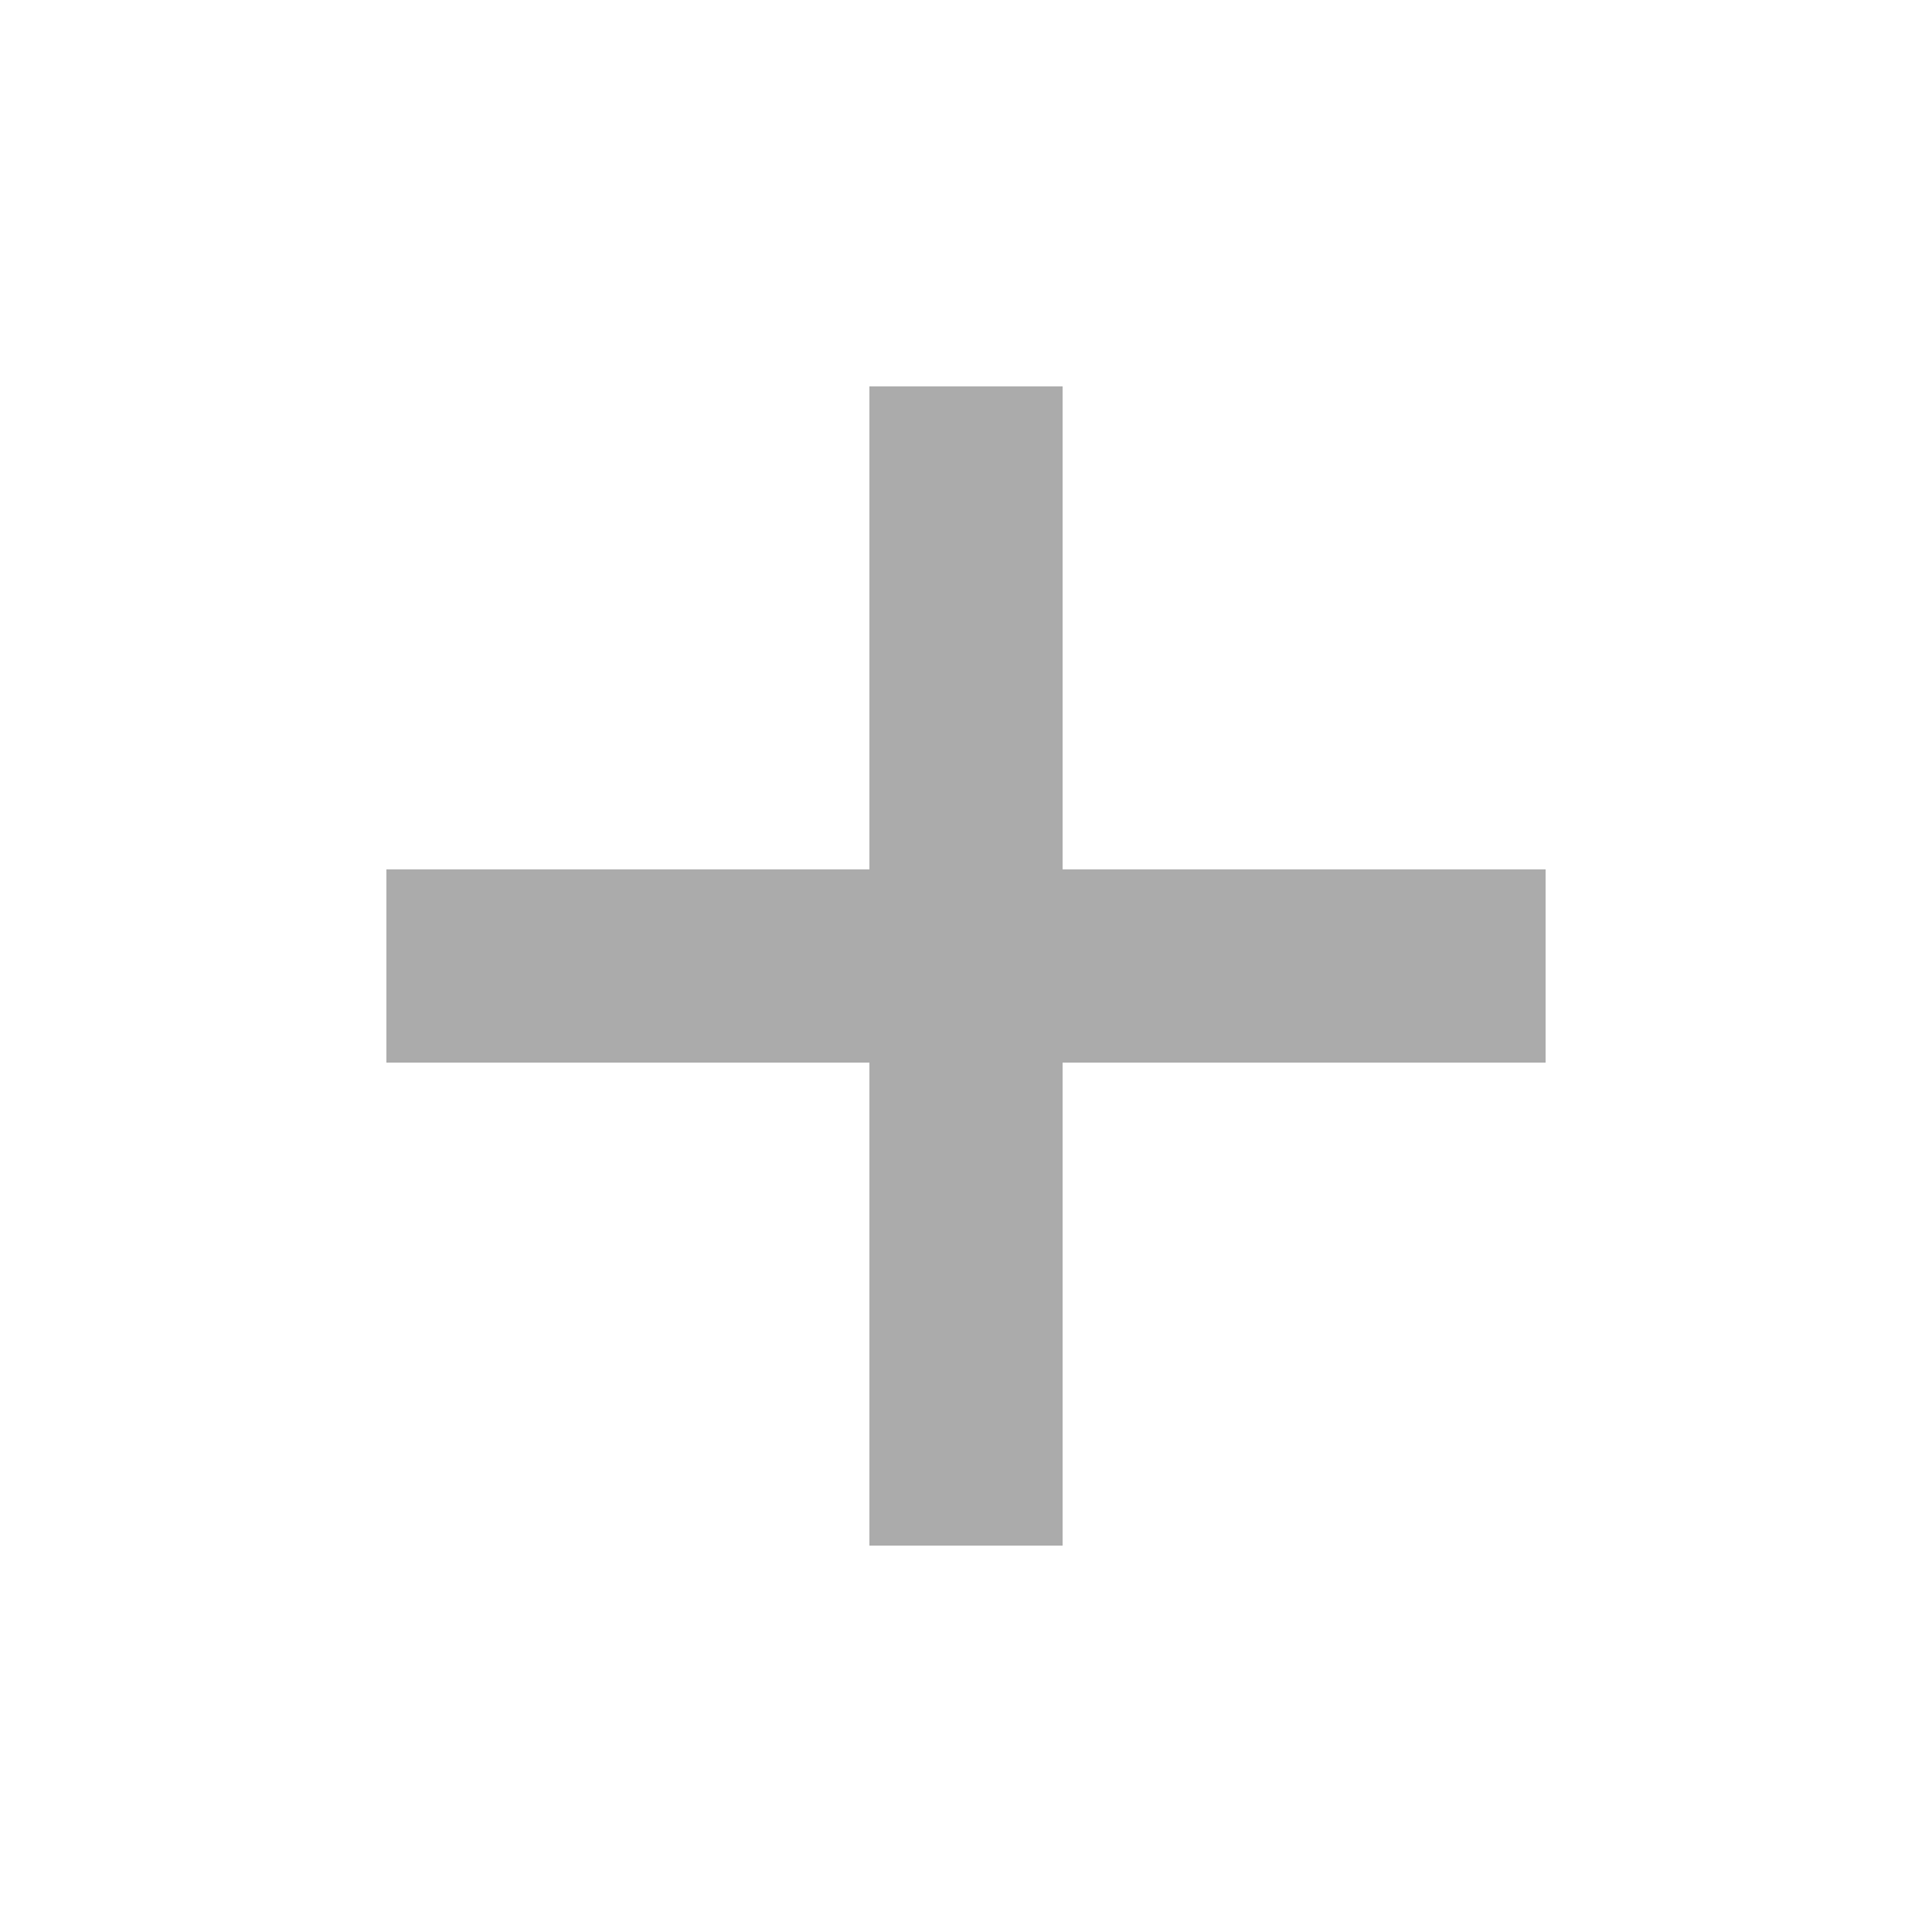
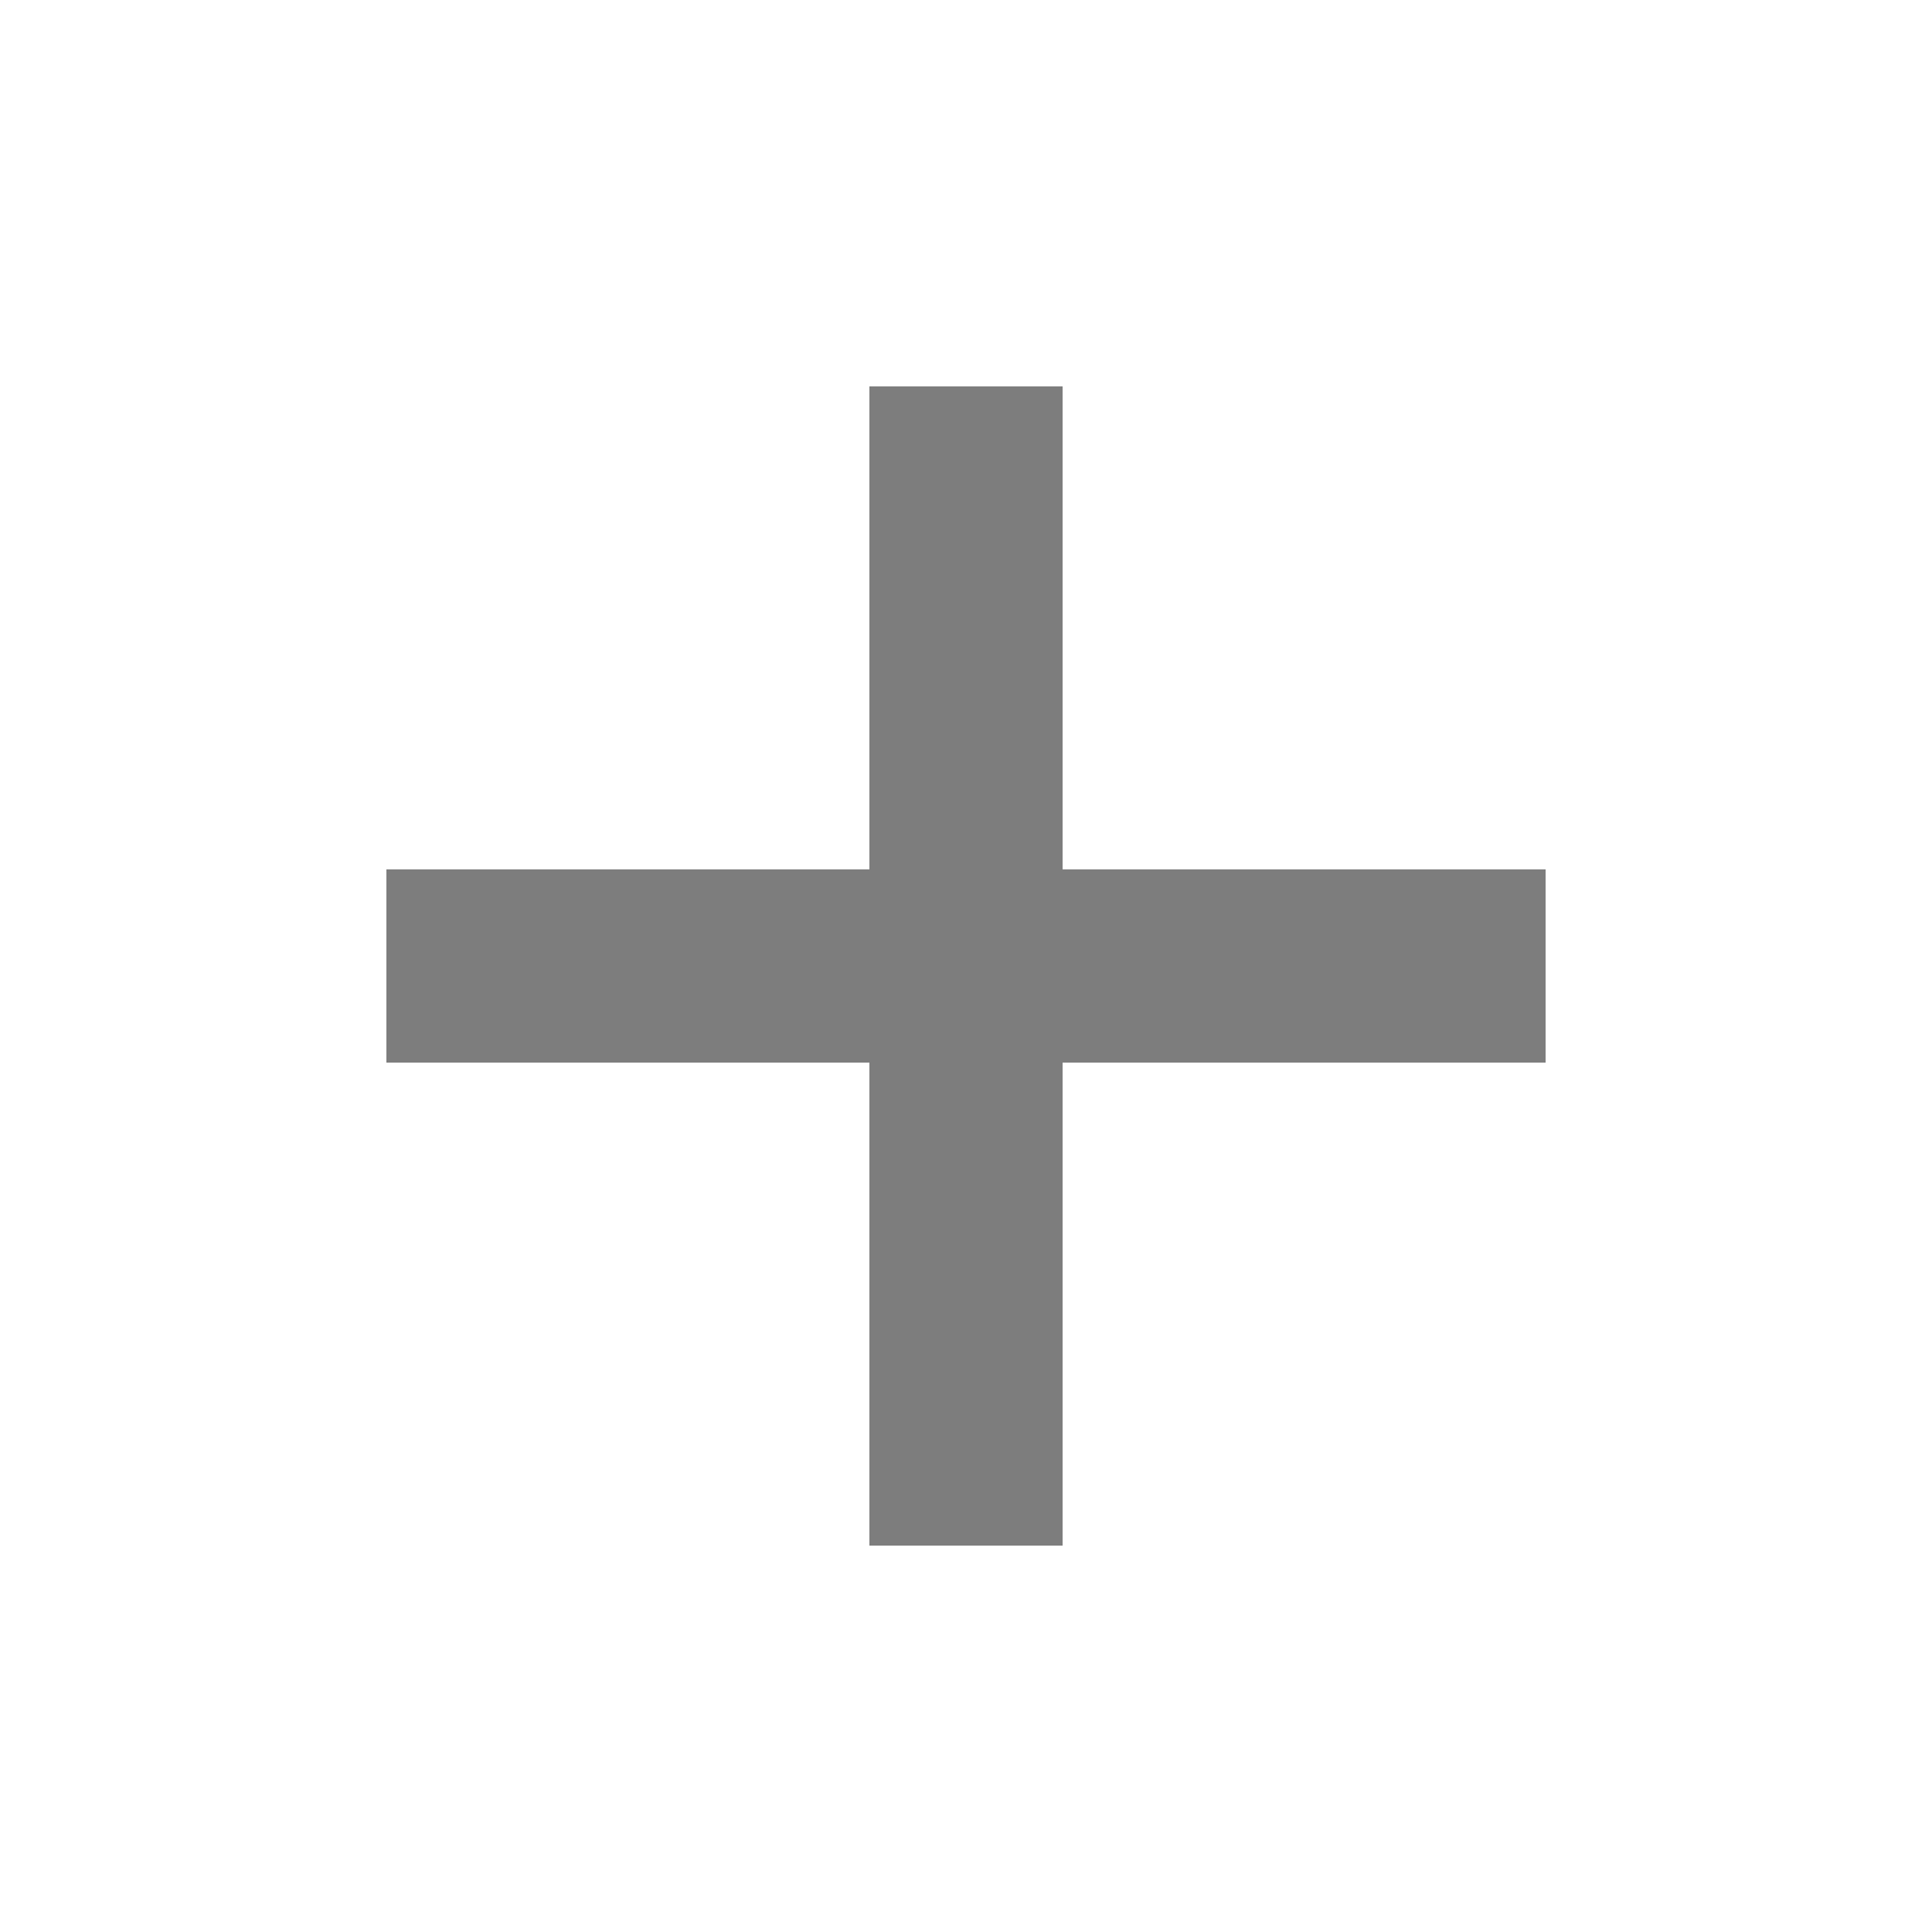
<svg xmlns="http://www.w3.org/2000/svg" width="20" height="20">
-   <g opacity=".33">
+   <g opacity=".51">
    <rect width="2" height="12" x="9" y="4" ry="0" />
    <rect width="12" height="2" x="4" y="9" ry="0" />
  </g>
</svg>
